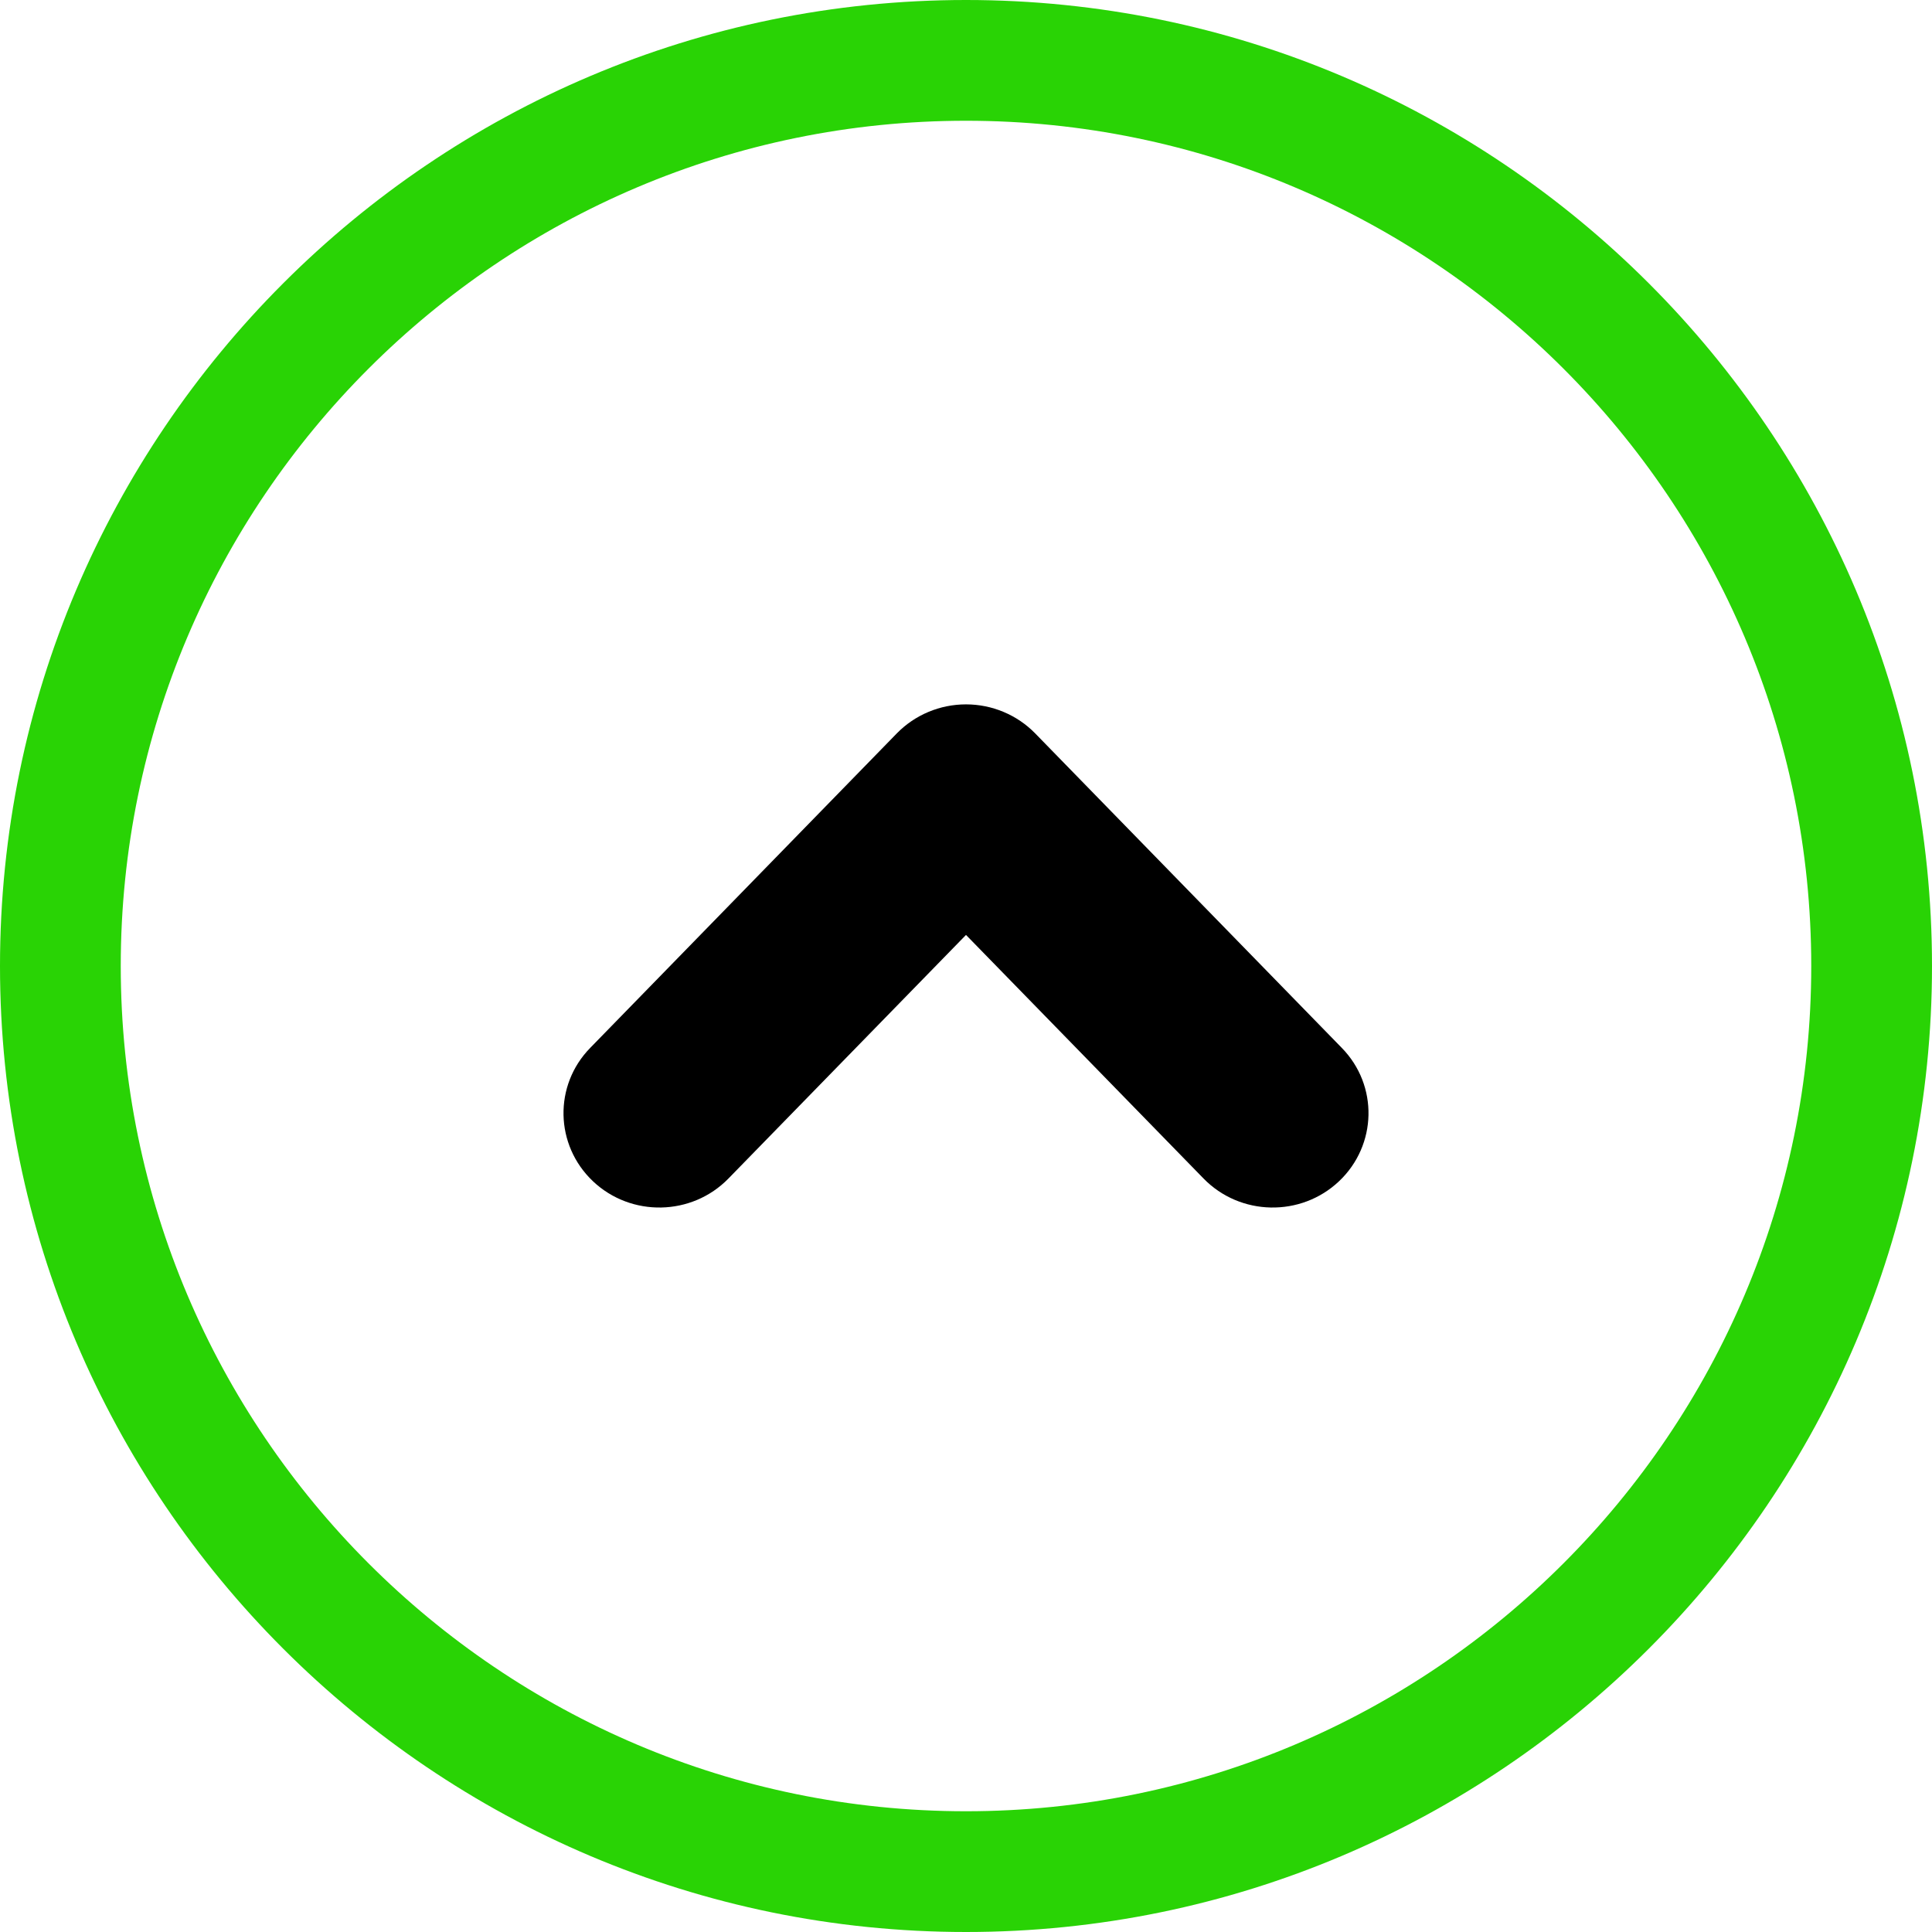
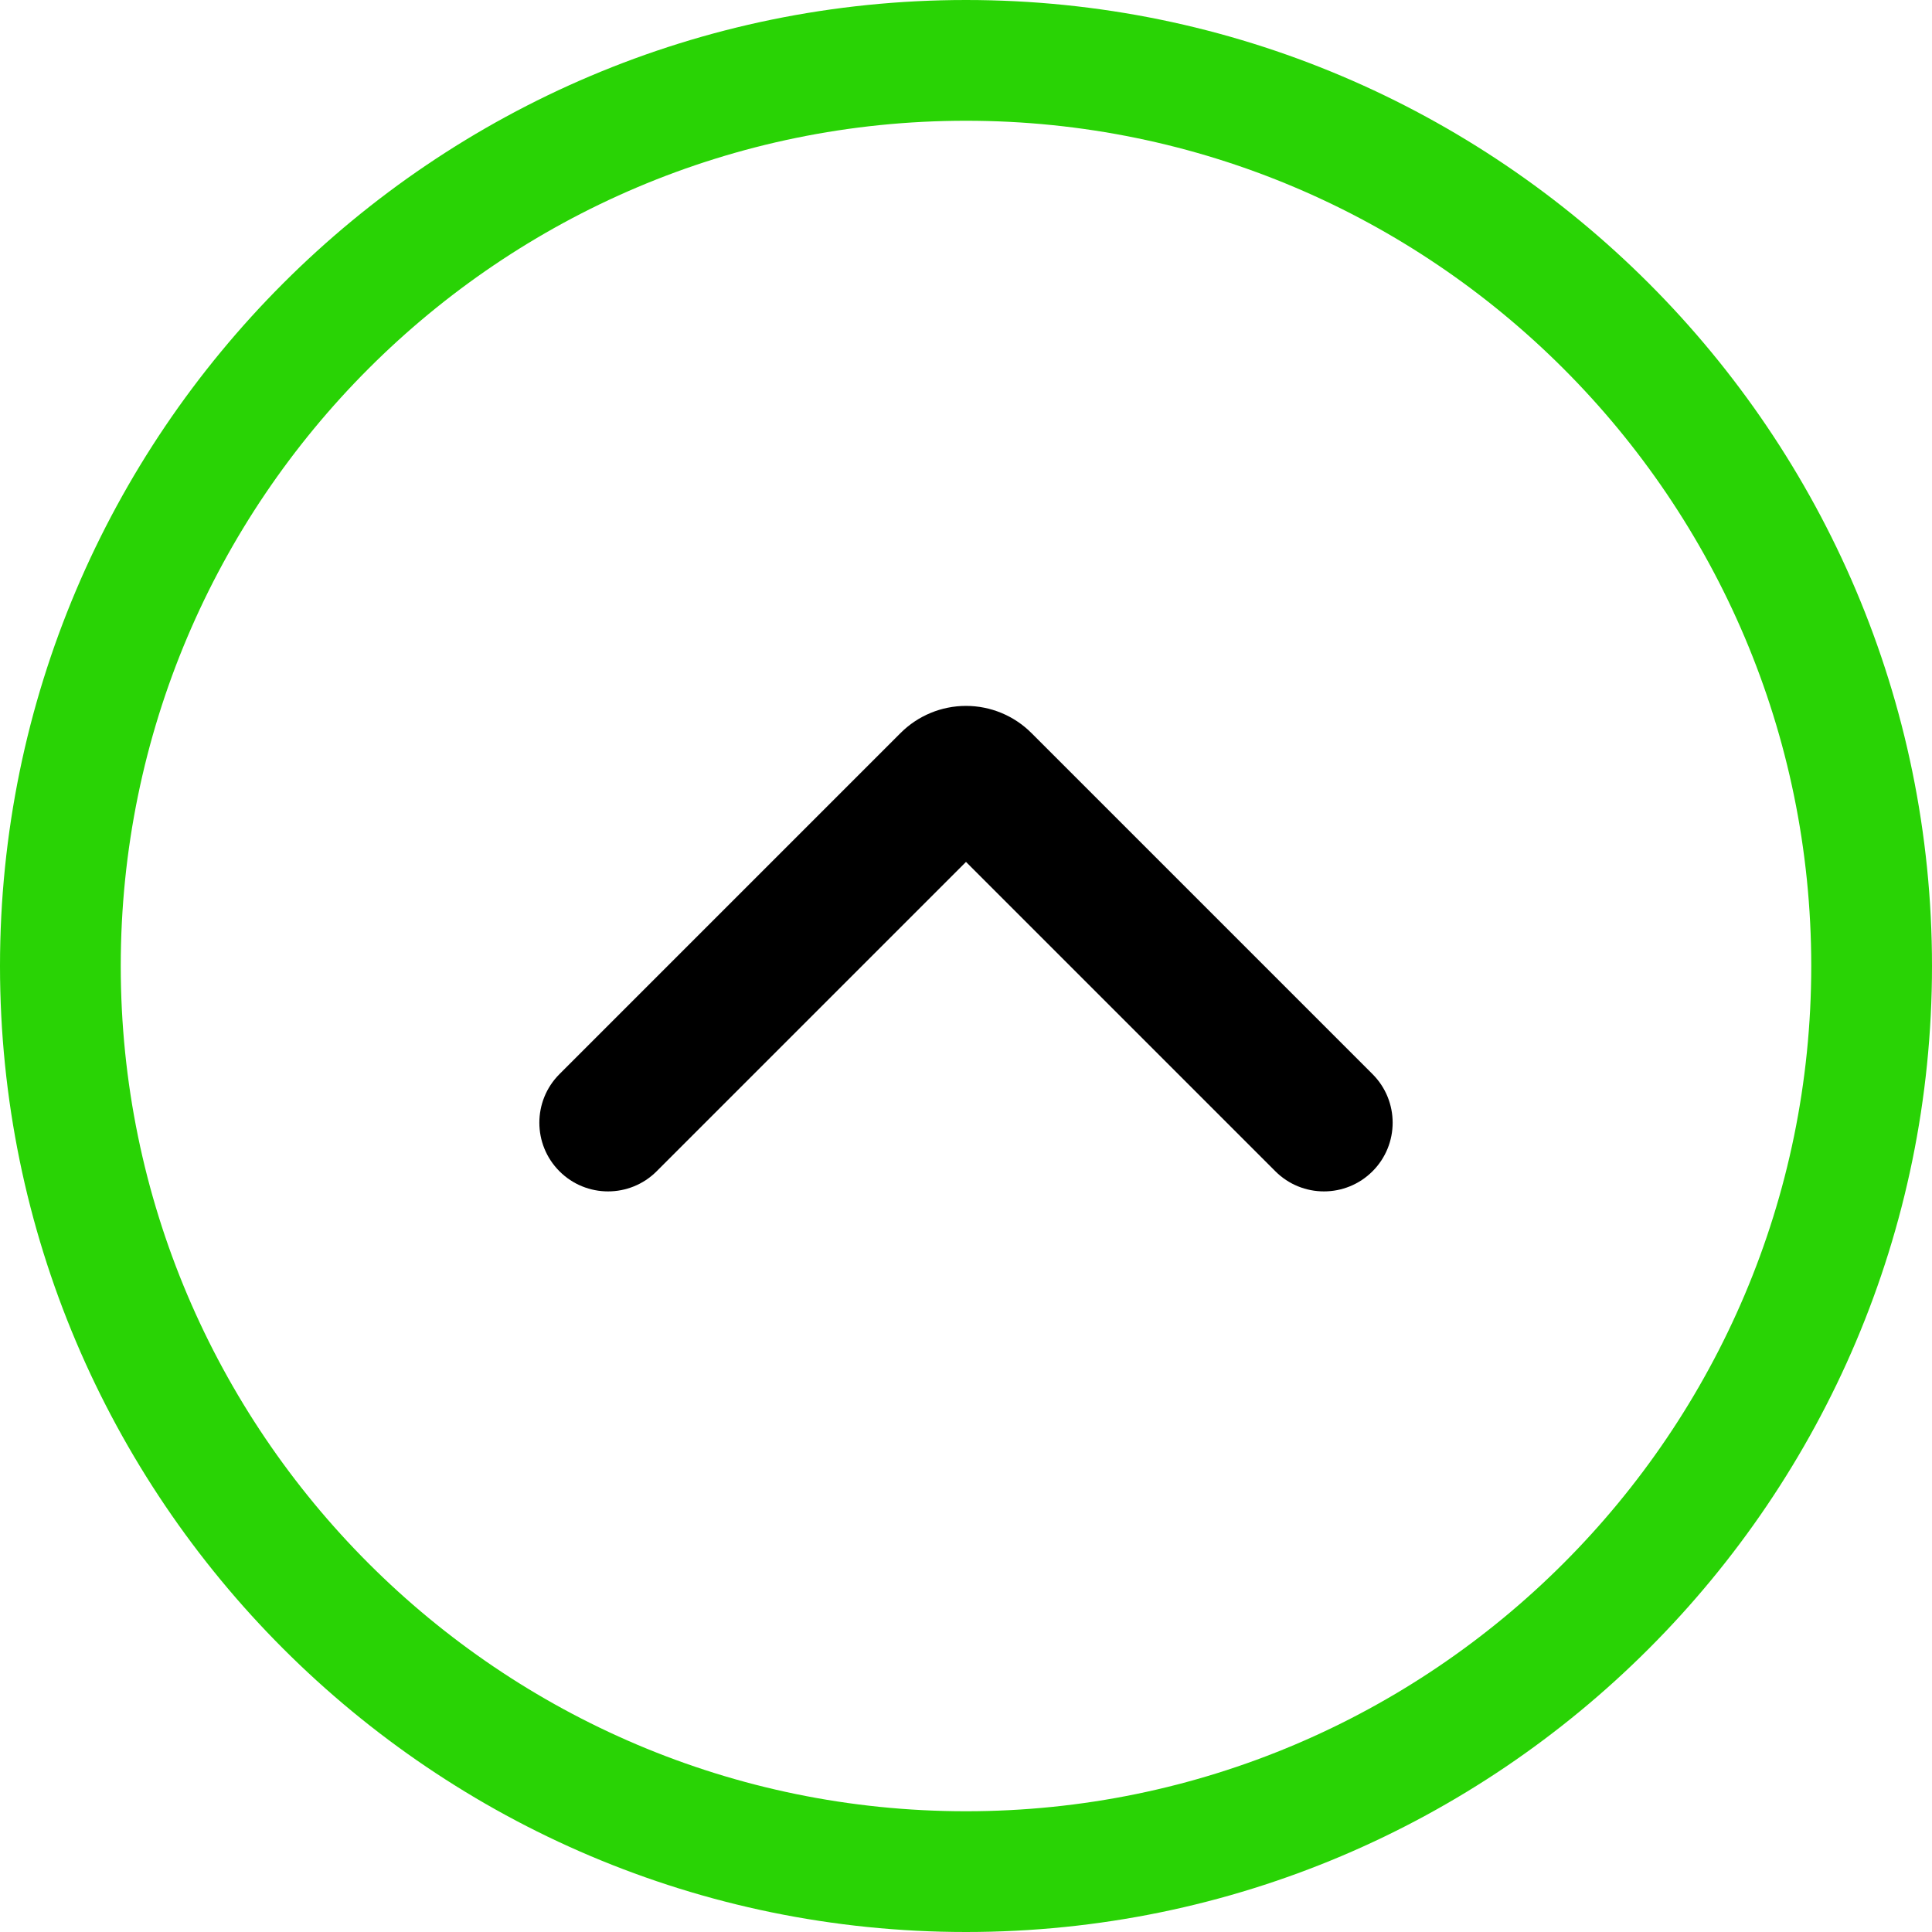
- <svg xmlns="http://www.w3.org/2000/svg" width="24" height="24" viewBox="0 0 24 24" fill="none">
-   <path d="M12 24C5.383 24 0 18.617 0 12C0 5.383 5.383 0 12 0C18.617 0 24 5.383 24 12C24 18.617 18.617 24 12 24ZM12 1.5C6.21 1.5 1.5 6.21 1.5 12C1.5 17.79 6.21 22.5 12 22.5C17.79 22.5 22.5 17.79 22.5 12C22.5 6.21 17.79 1.5 12 1.5Z" fill="#29D305" />
-   <path fill-rule="evenodd" clip-rule="evenodd" d="M7.366 14.674C7.84 15.122 8.594 15.107 9.049 14.64L12 11.614L14.951 14.64C15.406 15.107 16.16 15.122 16.634 14.674C17.108 14.225 17.124 13.483 16.668 13.017L12.859 9.11C12.634 8.88 12.324 8.75 12 8.75C11.676 8.75 11.366 8.88 11.141 9.11L7.332 13.017C6.876 13.483 6.892 14.225 7.366 14.674Z" fill="black" />
+ <svg xmlns="http://www.w3.org/2000/svg" width="24" height="24" fill="none">
+   <path d="M12 24C5.383 24 0 18.617 0 12S5.383 0 12 0s12 5.383 12 12-5.383 12-12 12zm0-22.5C6.21 1.5 1.5 6.21 1.5 12S6.21 22.5 12 22.5 22.5 17.79 22.5 12 17.79 1.5 12 1.5z" fill="#29D305" />
+   <path fill-rule="evenodd" clip-rule="evenodd" d="M11.187 9.106a1.149 1.149 0 011.626 0l4.237 4.237a.853.853 0 11-1.207 1.207L12 10.707 8.157 14.55a.853.853 0 01-1.207-1.207l4.237-4.237z" fill="#000" />
</svg>
